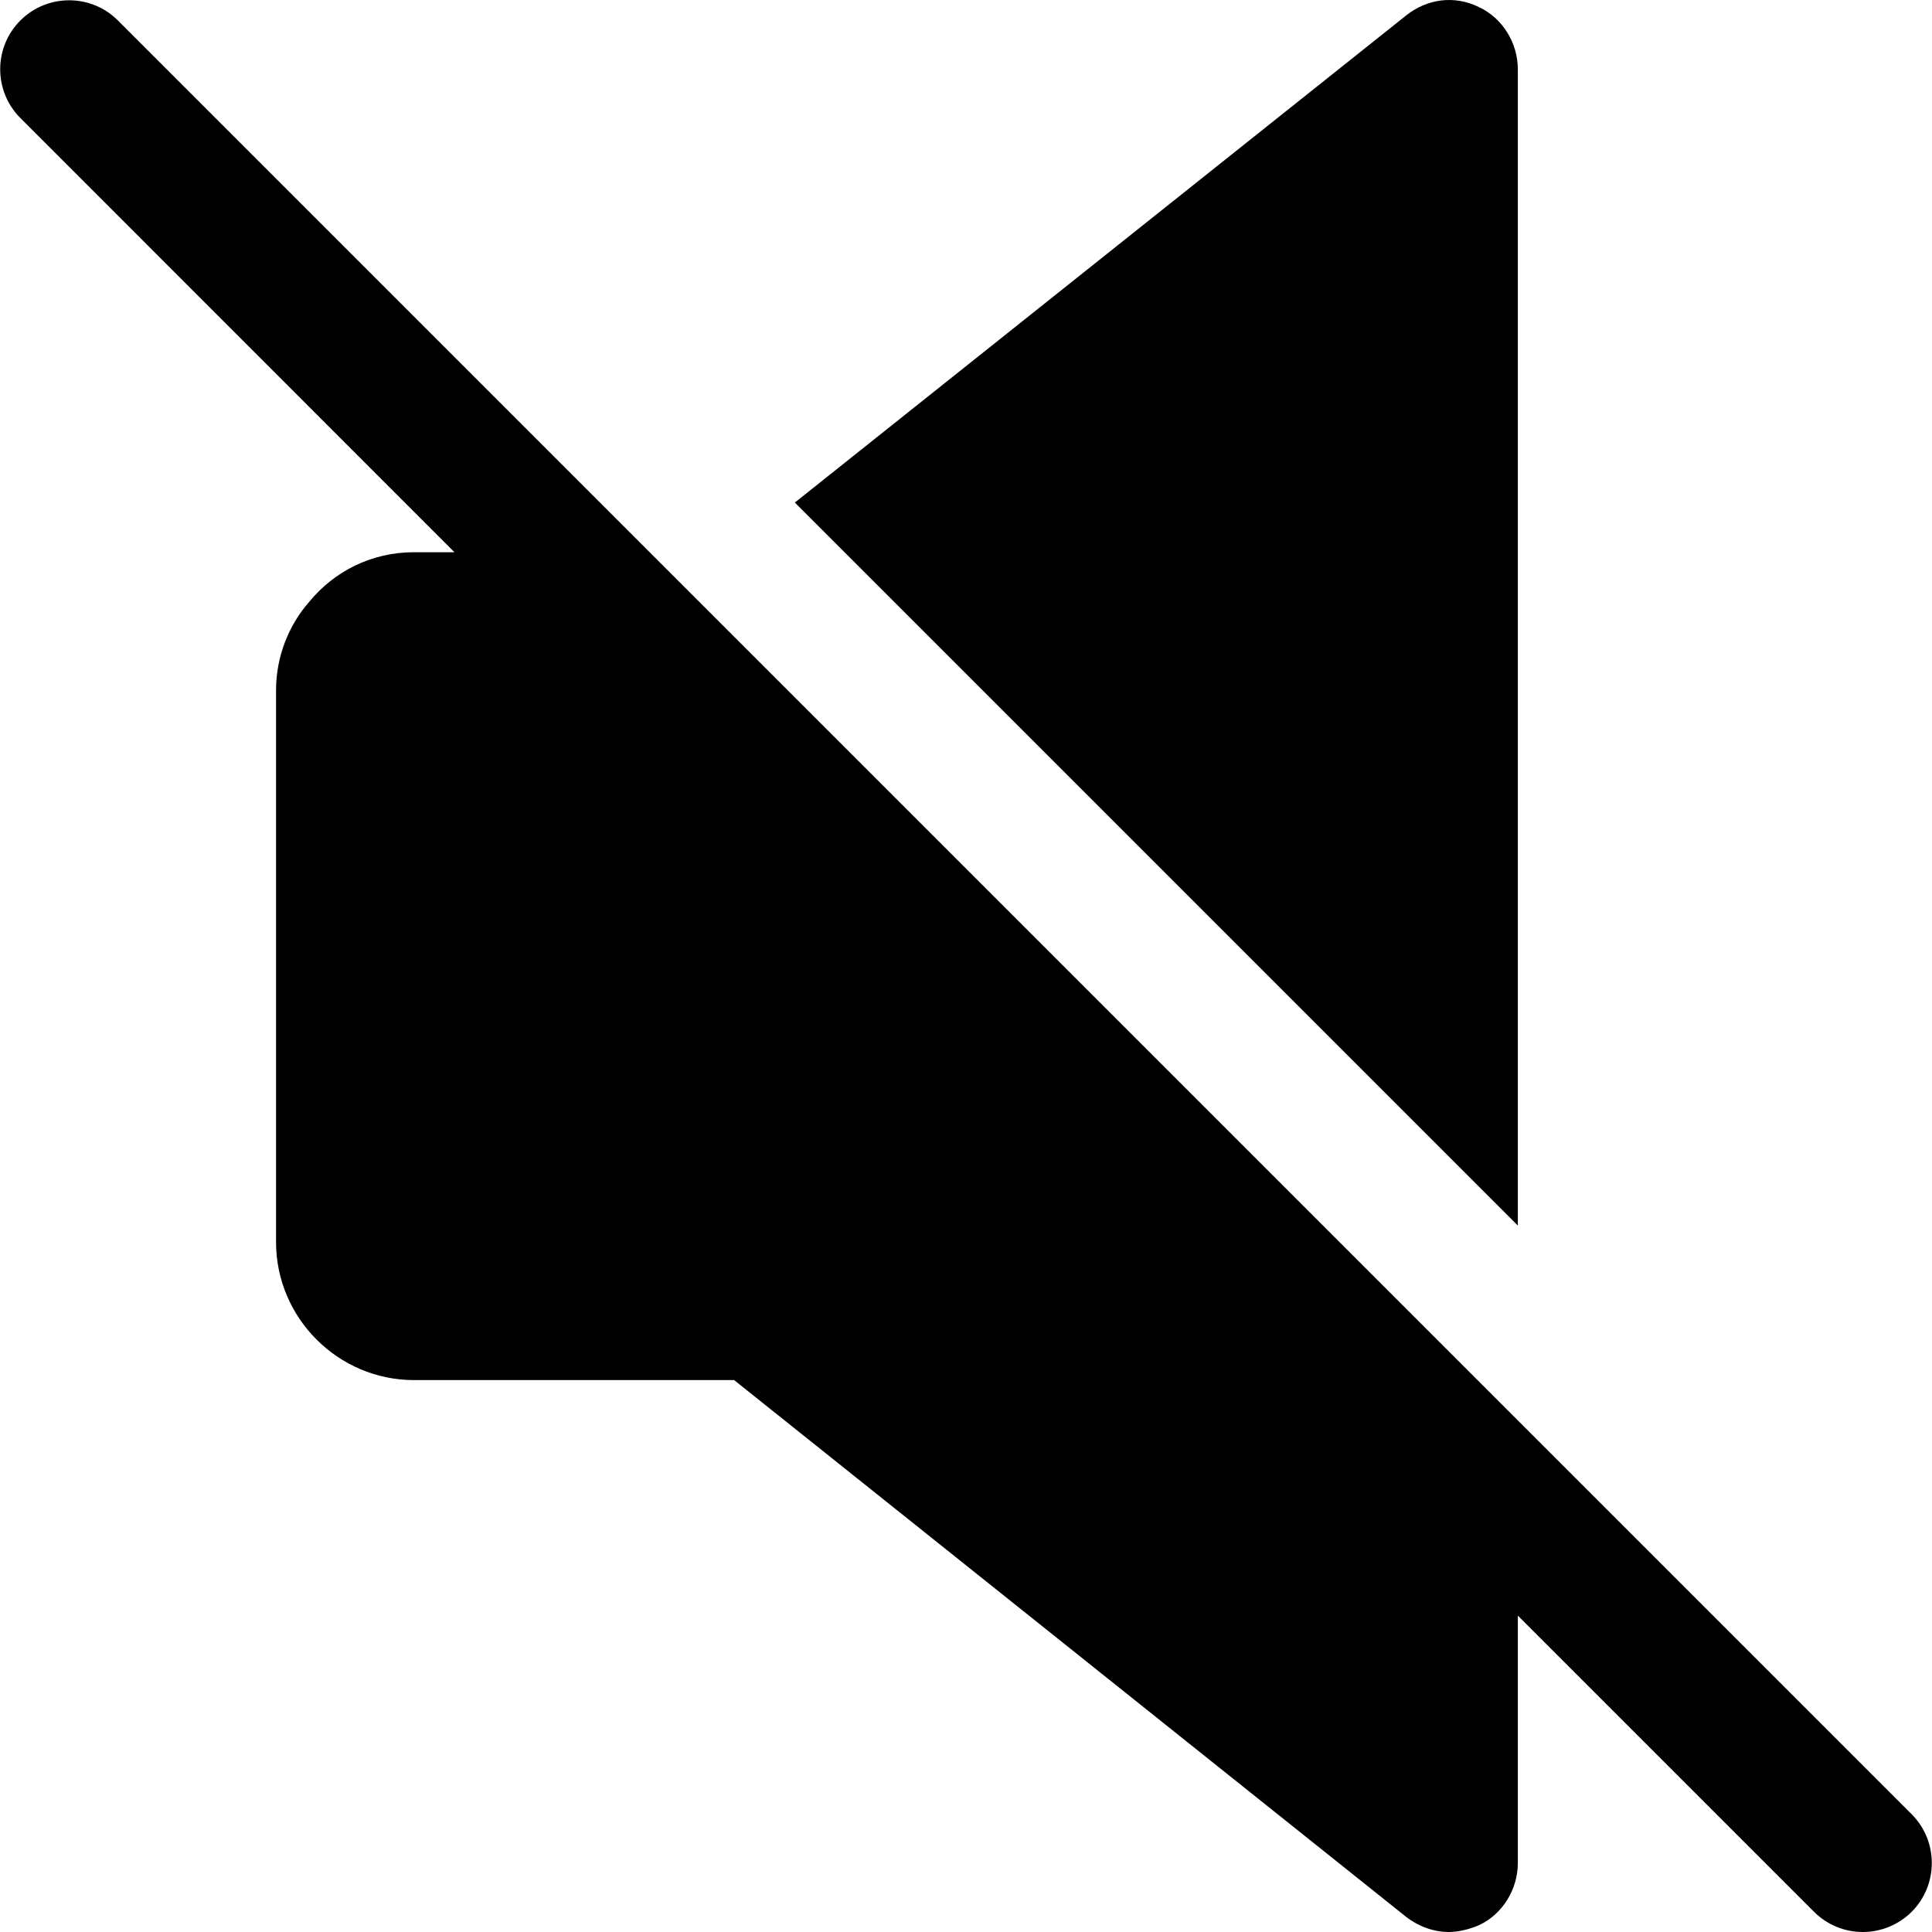
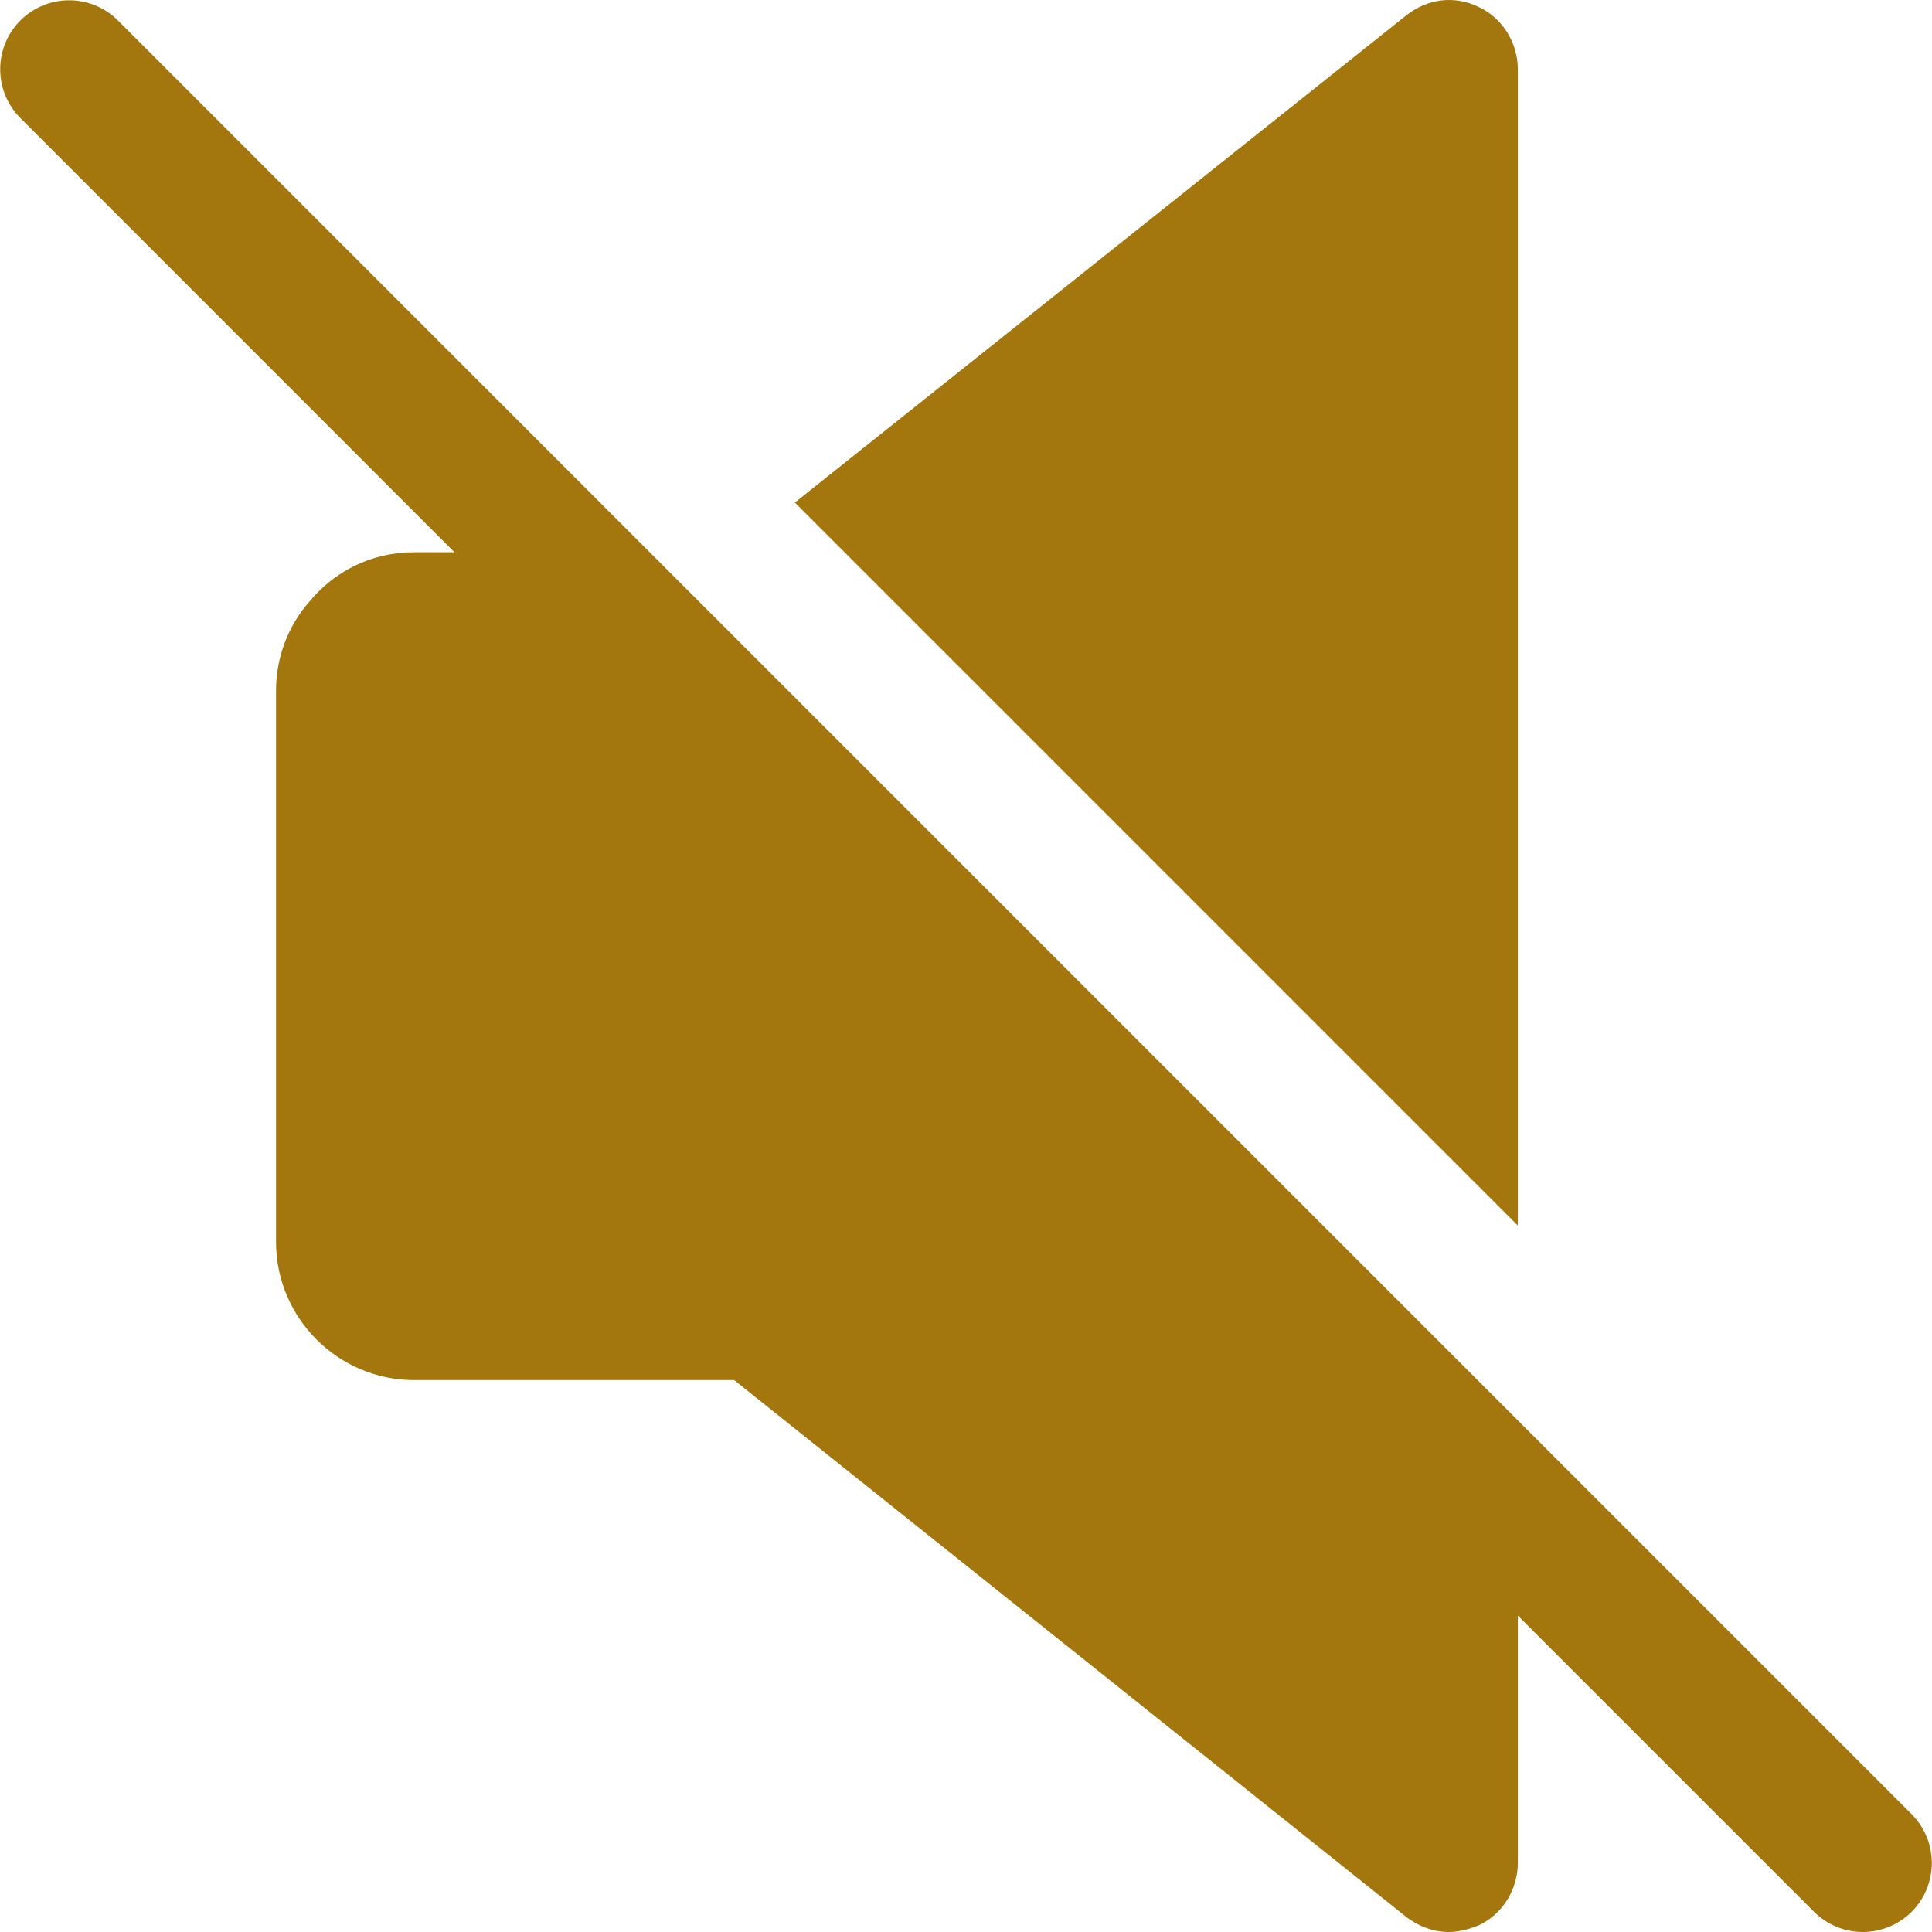
- <svg xmlns="http://www.w3.org/2000/svg" version="1.1" id="Capa_1" x="0px" y="0px" viewBox="0 0 448.075 448.075" style="enable-background:new 0 0 448.075 448.075;" xml:space="preserve">
-   <path d="M352.021,16.075c0-6.08-3.52-11.84-8.96-14.4c-5.76-2.88-12.16-1.92-16.96,1.92l-141.76,112.96l167.68,167.68V16.075z" />
-   <path d="M443.349,420.747l-416-416c-6.24-6.24-16.384-6.24-22.624,0s-6.24,16.384,0,22.624l100.672,100.704h-9.376  c-9.92,0-18.56,4.48-24.32,11.52c-4.8,5.44-7.68,12.8-7.68,20.48v128c0,17.6,14.4,32,32,32h74.24l155.84,124.48  c2.88,2.24,6.4,3.52,9.92,3.52c2.24,0,4.8-0.64,7.04-1.6c5.44-2.56,8.96-8.32,8.96-14.4v-57.376l68.672,68.672  c3.136,3.136,7.232,4.704,11.328,4.704s8.192-1.568,11.328-4.672C449.589,437.131,449.589,427.019,443.349,420.747z" />
+ <svg xmlns="http://www.w3.org/2000/svg" version="1.1" width="512" height="512" x="0" y="0" viewBox="0 0 448.075 448.075" style="enable-background:new 0 0 512 512" xml:space="preserve" class="">
  <g>
+     <path d="M352.021,16.075c0-6.08-3.52-11.84-8.96-14.4c-5.76-2.88-12.16-1.92-16.96,1.92l-141.76,112.96l167.68,167.68V16.075z" fill="#a4770e" data-original="#000000" style="" class="" />
+     <path d="M443.349,420.747l-416-416c-6.24-6.24-16.384-6.24-22.624,0s-6.24,16.384,0,22.624l100.672,100.704h-9.376  c-9.92,0-18.56,4.48-24.32,11.52c-4.8,5.44-7.68,12.8-7.68,20.48v128c0,17.6,14.4,32,32,32h74.24l155.84,124.48  c2.88,2.24,6.4,3.52,9.92,3.52c2.24,0,4.8-0.64,7.04-1.6c5.44-2.56,8.96-8.32,8.96-14.4v-57.376l68.672,68.672  c3.136,3.136,7.232,4.704,11.328,4.704s8.192-1.568,11.328-4.672C449.589,437.131,449.589,427.019,443.349,420.747z" fill="#a4770e" data-original="#000000" style="" class="" />
+     <g>
</g>
-   <g>
+     <g>
</g>
-   <g>
+     <g>
</g>
-   <g>
+     <g>
</g>
-   <g>
+     <g>
</g>
-   <g>
+     <g>
</g>
-   <g>
+     <g>
</g>
-   <g>
+     <g>
</g>
-   <g>
+     <g>
</g>
-   <g>
+     <g>
</g>
-   <g>
+     <g>
</g>
-   <g>
+     <g>
</g>
-   <g>
+     <g>
</g>
-   <g>
+     <g>
</g>
-   <g>
+     <g>
</g>
+   </g>
</svg>
